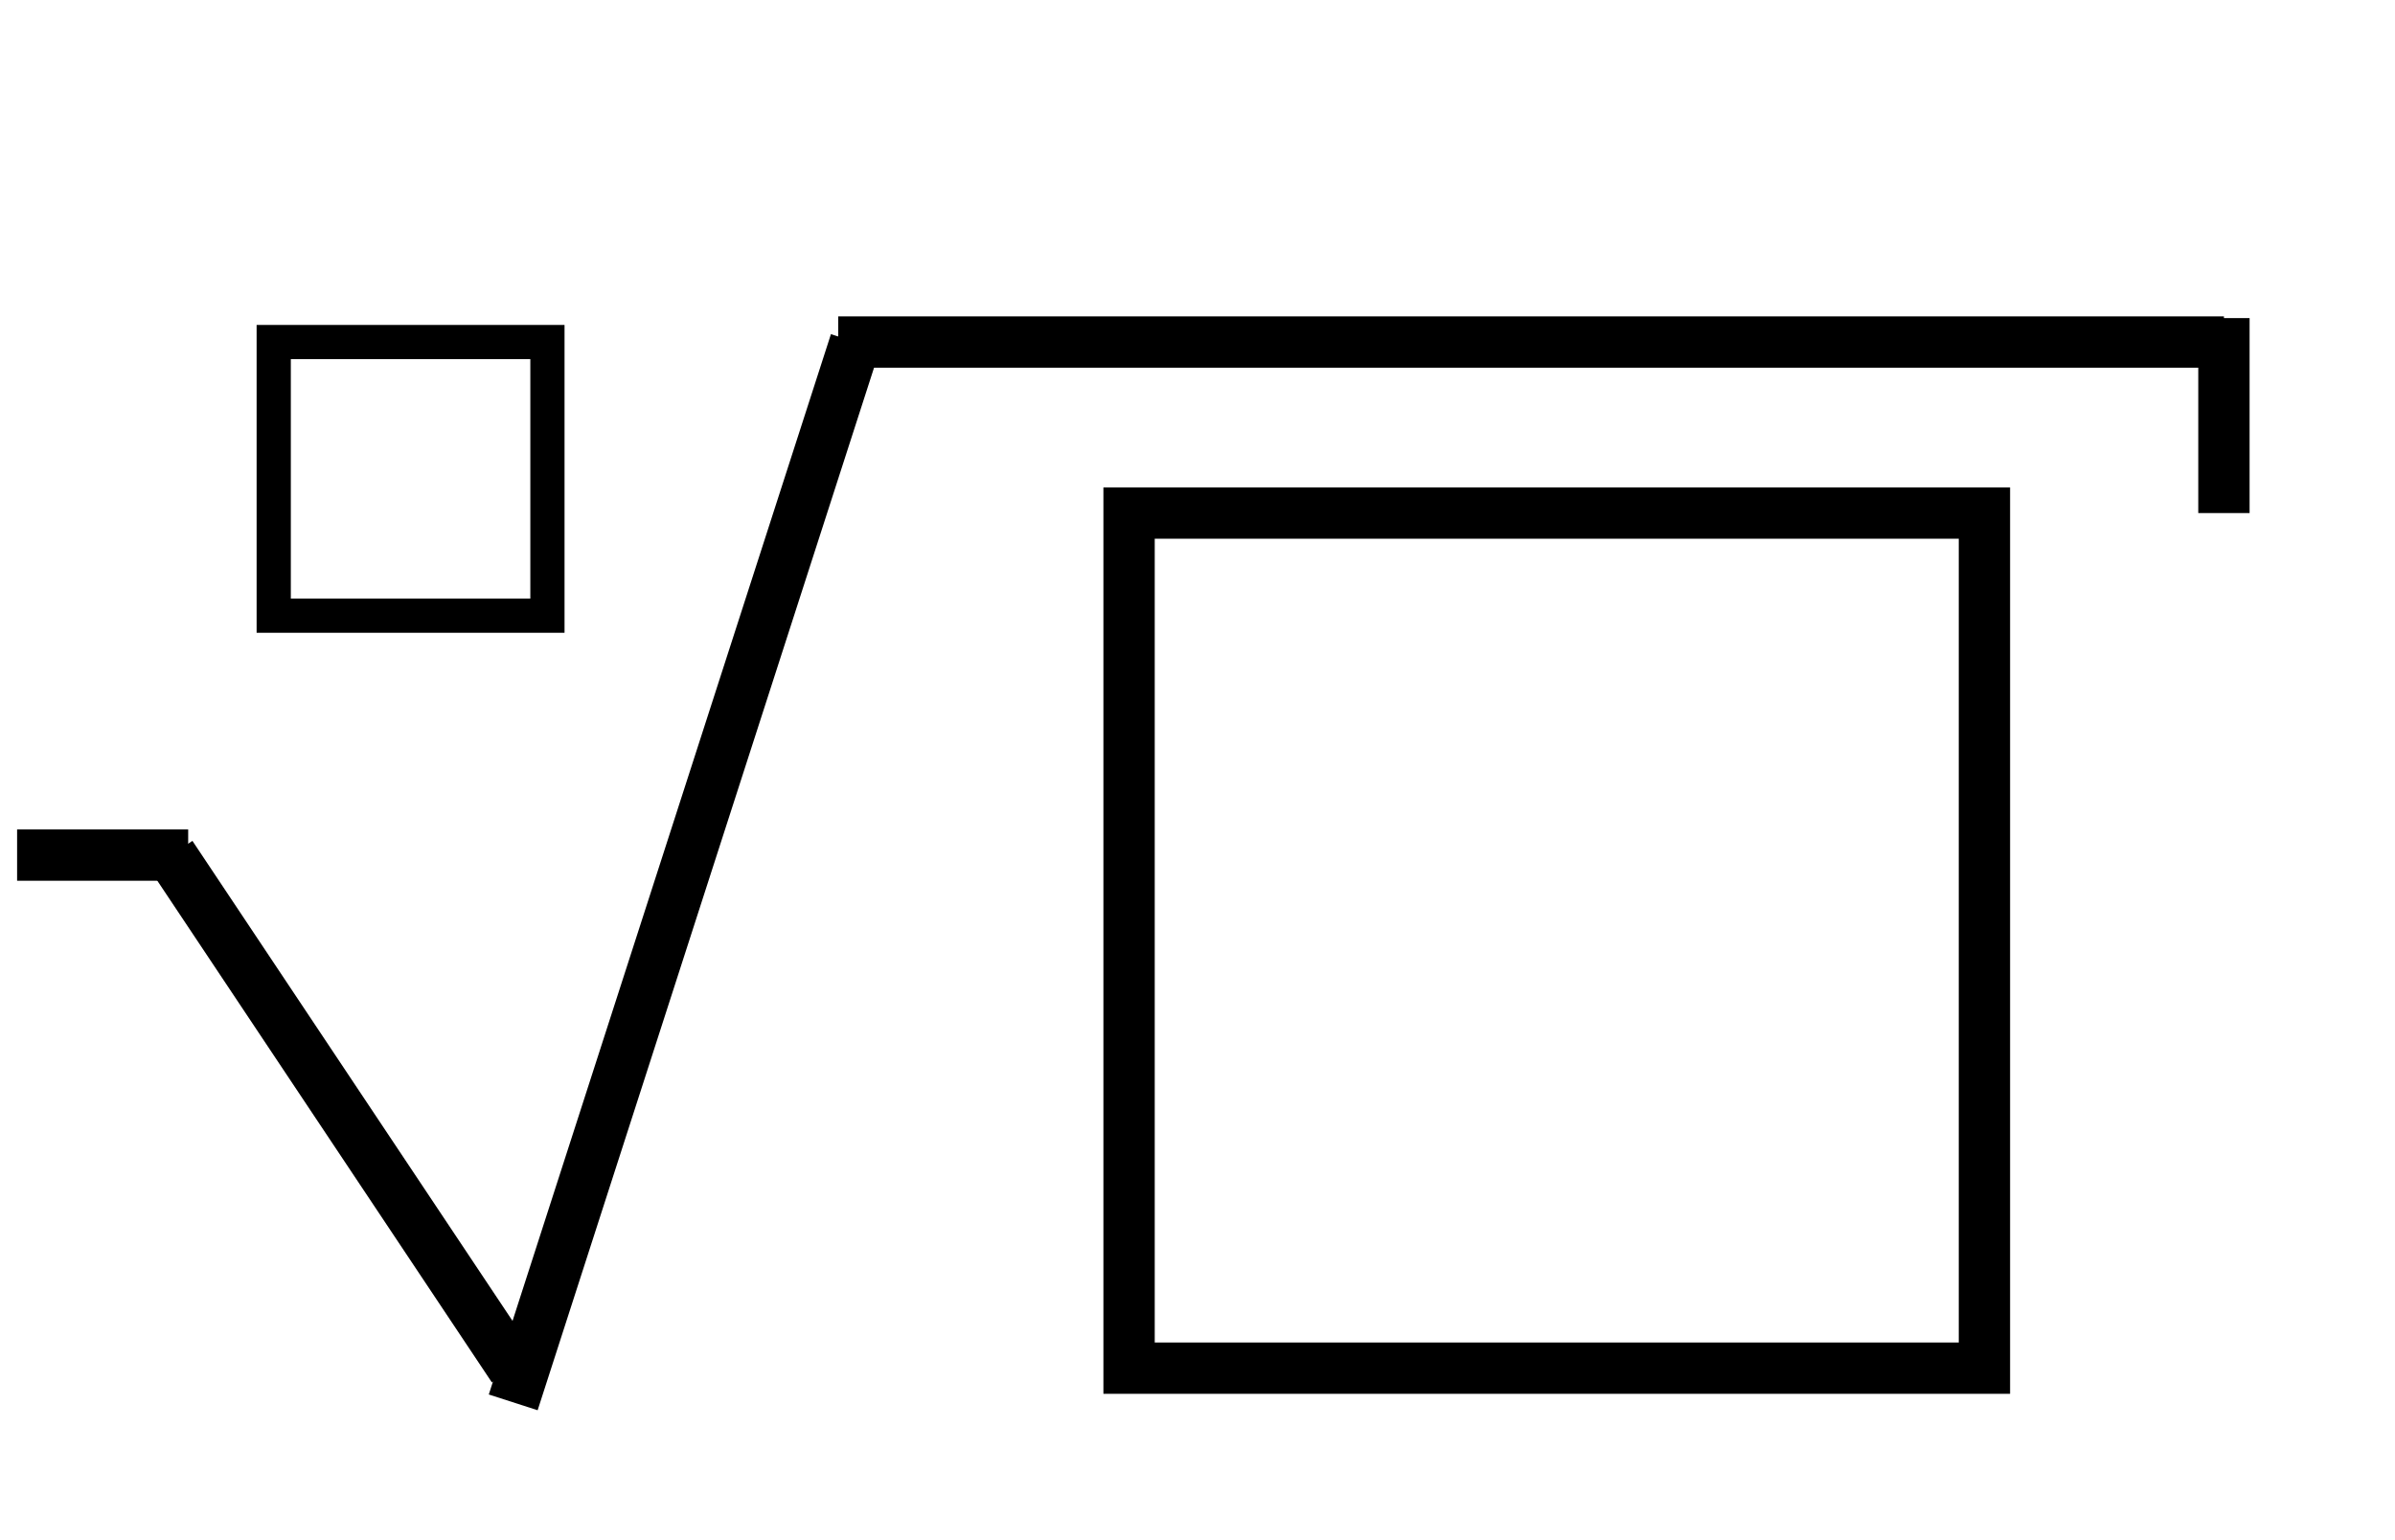
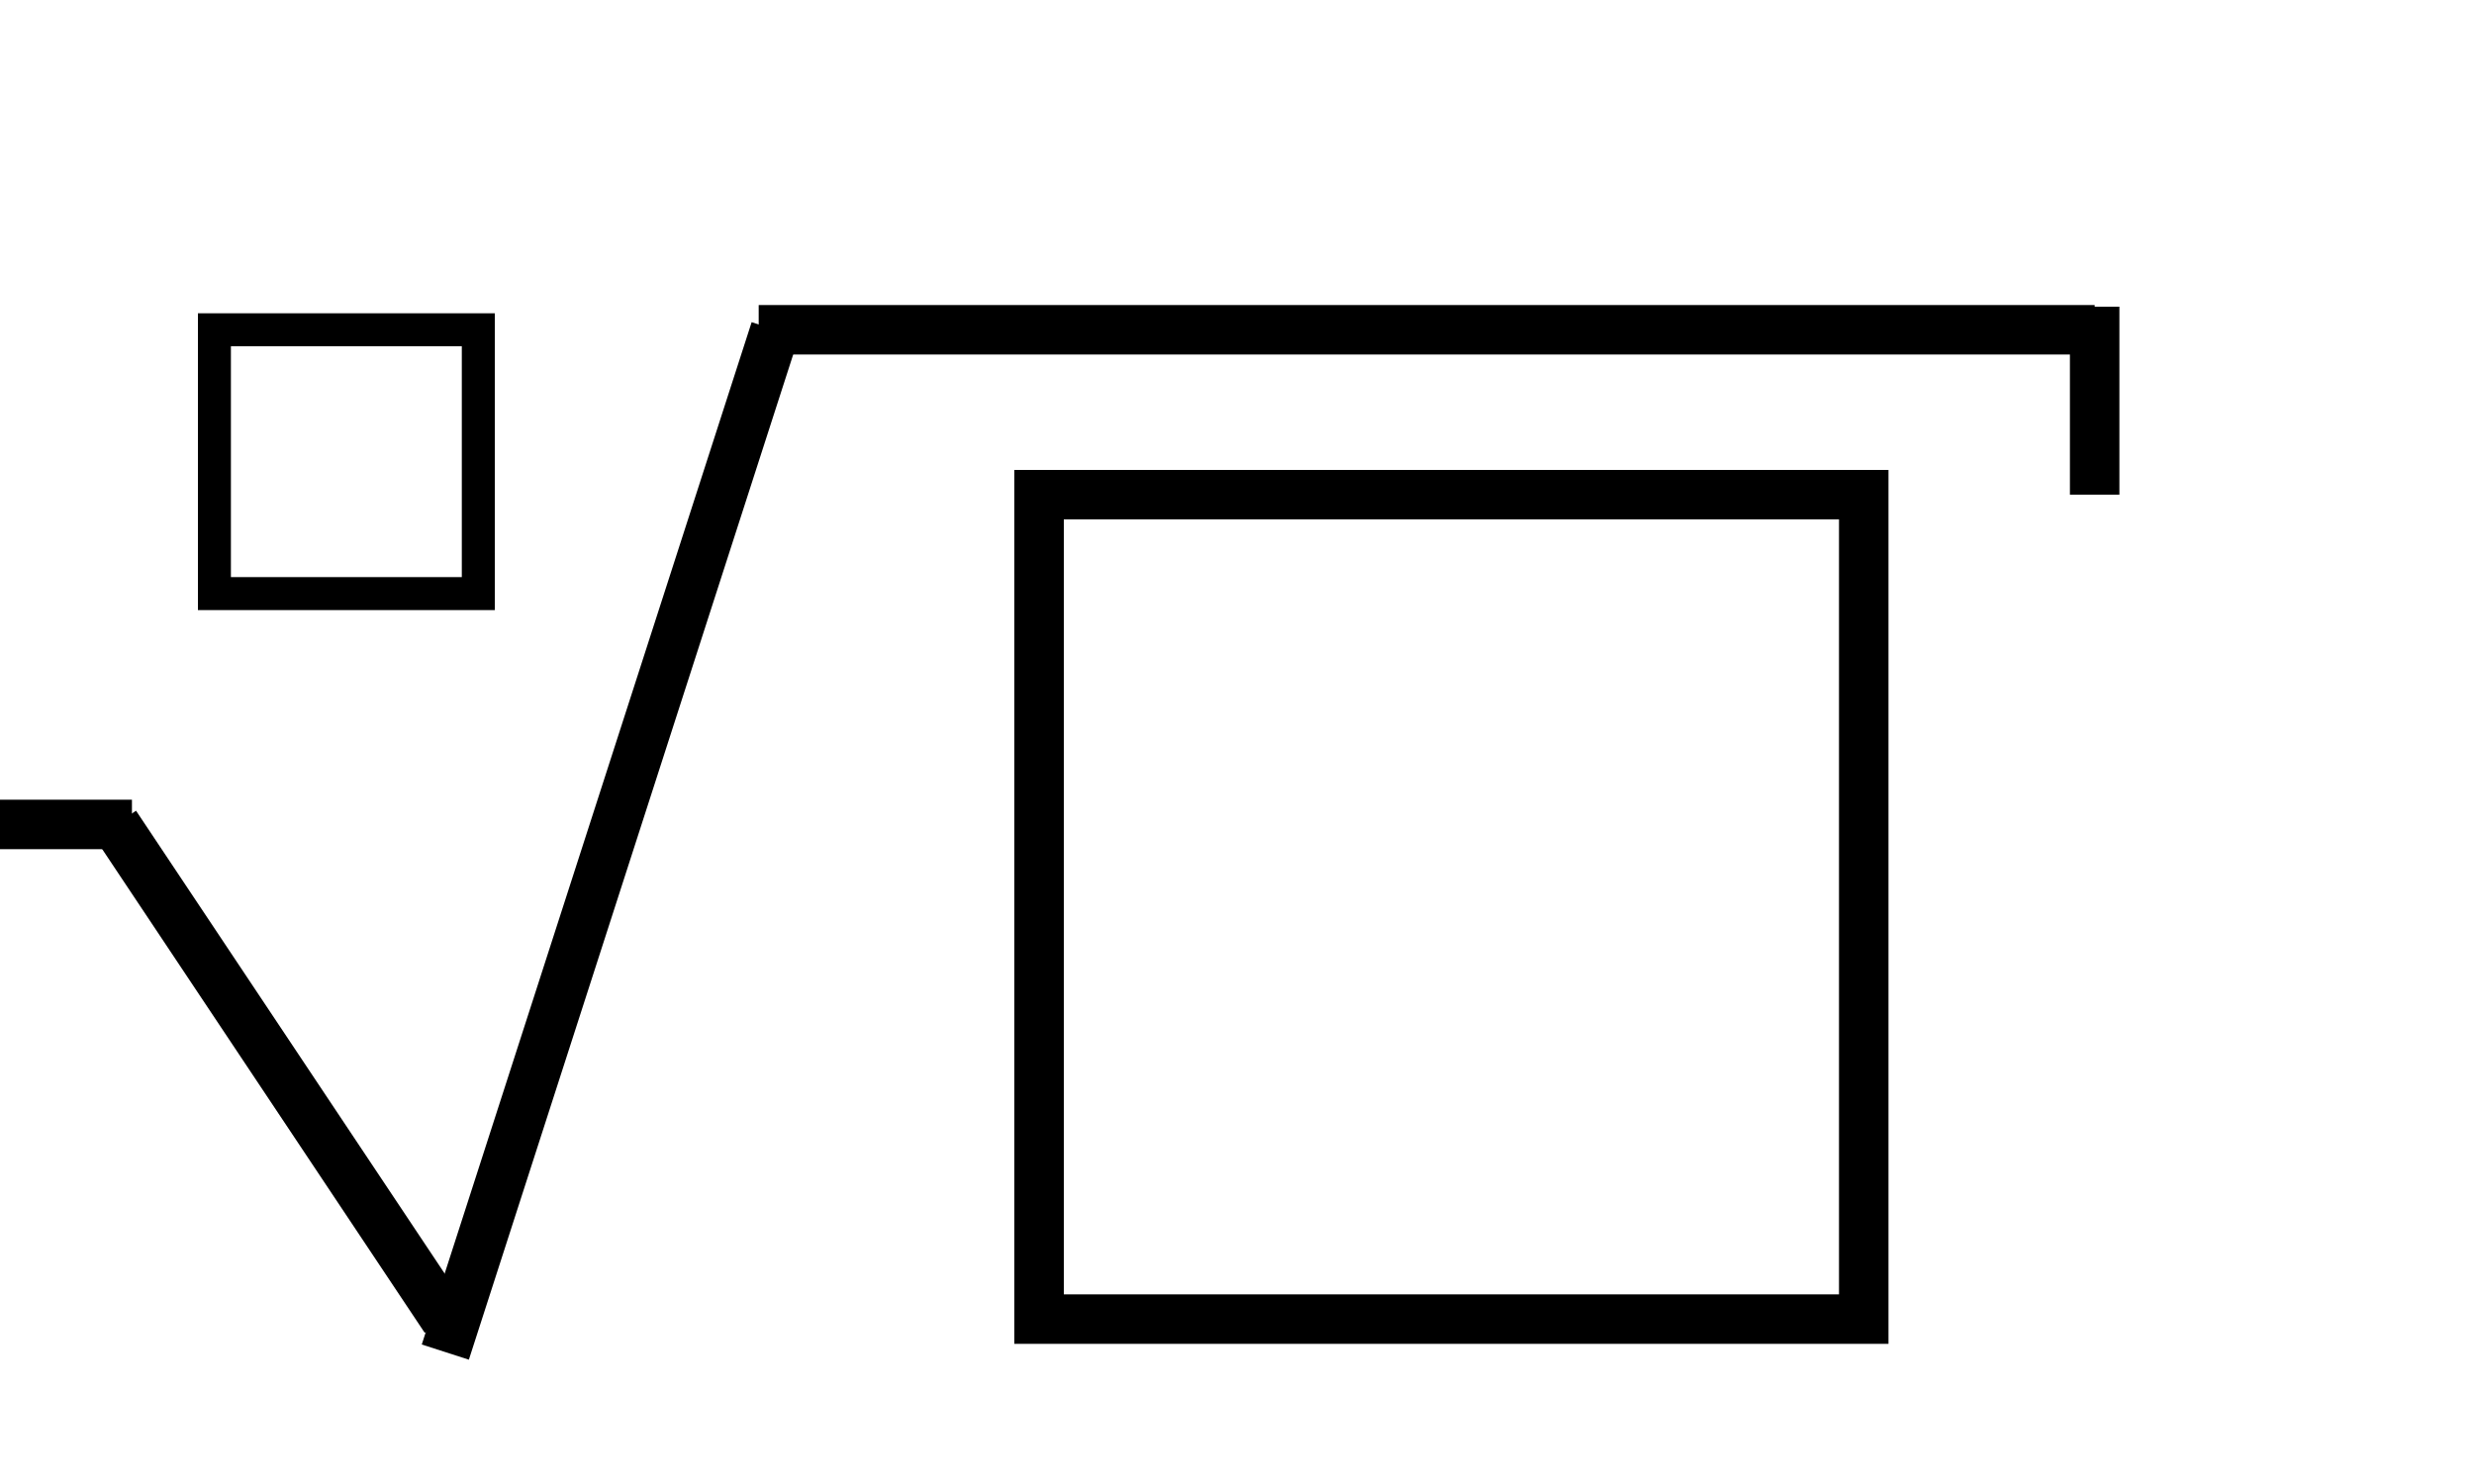
- <svg xmlns="http://www.w3.org/2000/svg" width="70" height="45" viewBox="0 0 70 45" id="svg8621">
+ <svg xmlns="http://www.w3.org/2000/svg" width="75" height="45" viewBox="0 0 75 45" id="svg8621">
  <style>
    .diagram-text {
      font-style: bold;
      font-size: 30px;
      font-family: 'Exo 2', sans-serif;
    }
  </style>
  <defs id="defs3" />
-   <line x1="5.5" y1="25" x2="0.5" y2="25" style="stroke:rgb(0,0,0);stroke-width:1.5" />
-   <line x1="5" y1="25" x2="15" y2="40" style="stroke:rgb(0,0,0);stroke-width:1.5" />
-   <line x1="15" y1="41" x2="25" y2="10" style="stroke:rgb(0,0,0);stroke-width:1.5" />
-   <line x1="24.5" y1="10" x2="65" y2="10" style="stroke:rgb(0,0,0);stroke-width:1.5" />
-   <line x1="65" y1="9.3" x2="65" y2="15" style="stroke:rgb(0,0,0);stroke-width:1.5" />
-   <rect width="25" height="25" x="33" y="15" style="fill:rgb(255,255,255);stroke-width:1.5;stroke:rgb(0,0,0)" />
-   <rect width="8" height="8" x="8" y="10" style="fill:rgb(255,255,255);stroke-width:1;stroke:rgb(0,0,0)" />
+   <line x1="4" y1="25" x2="-1" y2="25" style="stroke:rgb(0,0,0);stroke-width:1.5" />
+   <line x1="3.5" y1="25" x2="13.5" y2="40" style="stroke:rgb(0,0,0);stroke-width:1.5" />
+   <line x1="13.5" y1="41" x2="23.5" y2="10" style="stroke:rgb(0,0,0);stroke-width:1.5" />
+   <line x1="23" y1="10" x2="63.5" y2="10" style="stroke:rgb(0,0,0);stroke-width:1.5" />
+   <line x1="63.5" y1="9.3" x2="63.5" y2="15" style="stroke:rgb(0,0,0);stroke-width:1.5" />
+   <rect width="25" height="25" x="31.5" y="15" style="fill:rgb(255,255,255);stroke-width:1.5;stroke:rgb(0,0,0)" />
+   <rect width="8" height="8" x="6.5" y="10" style="fill:rgb(255,255,255);stroke-width:1;stroke:rgb(0,0,0)" />
</svg>
